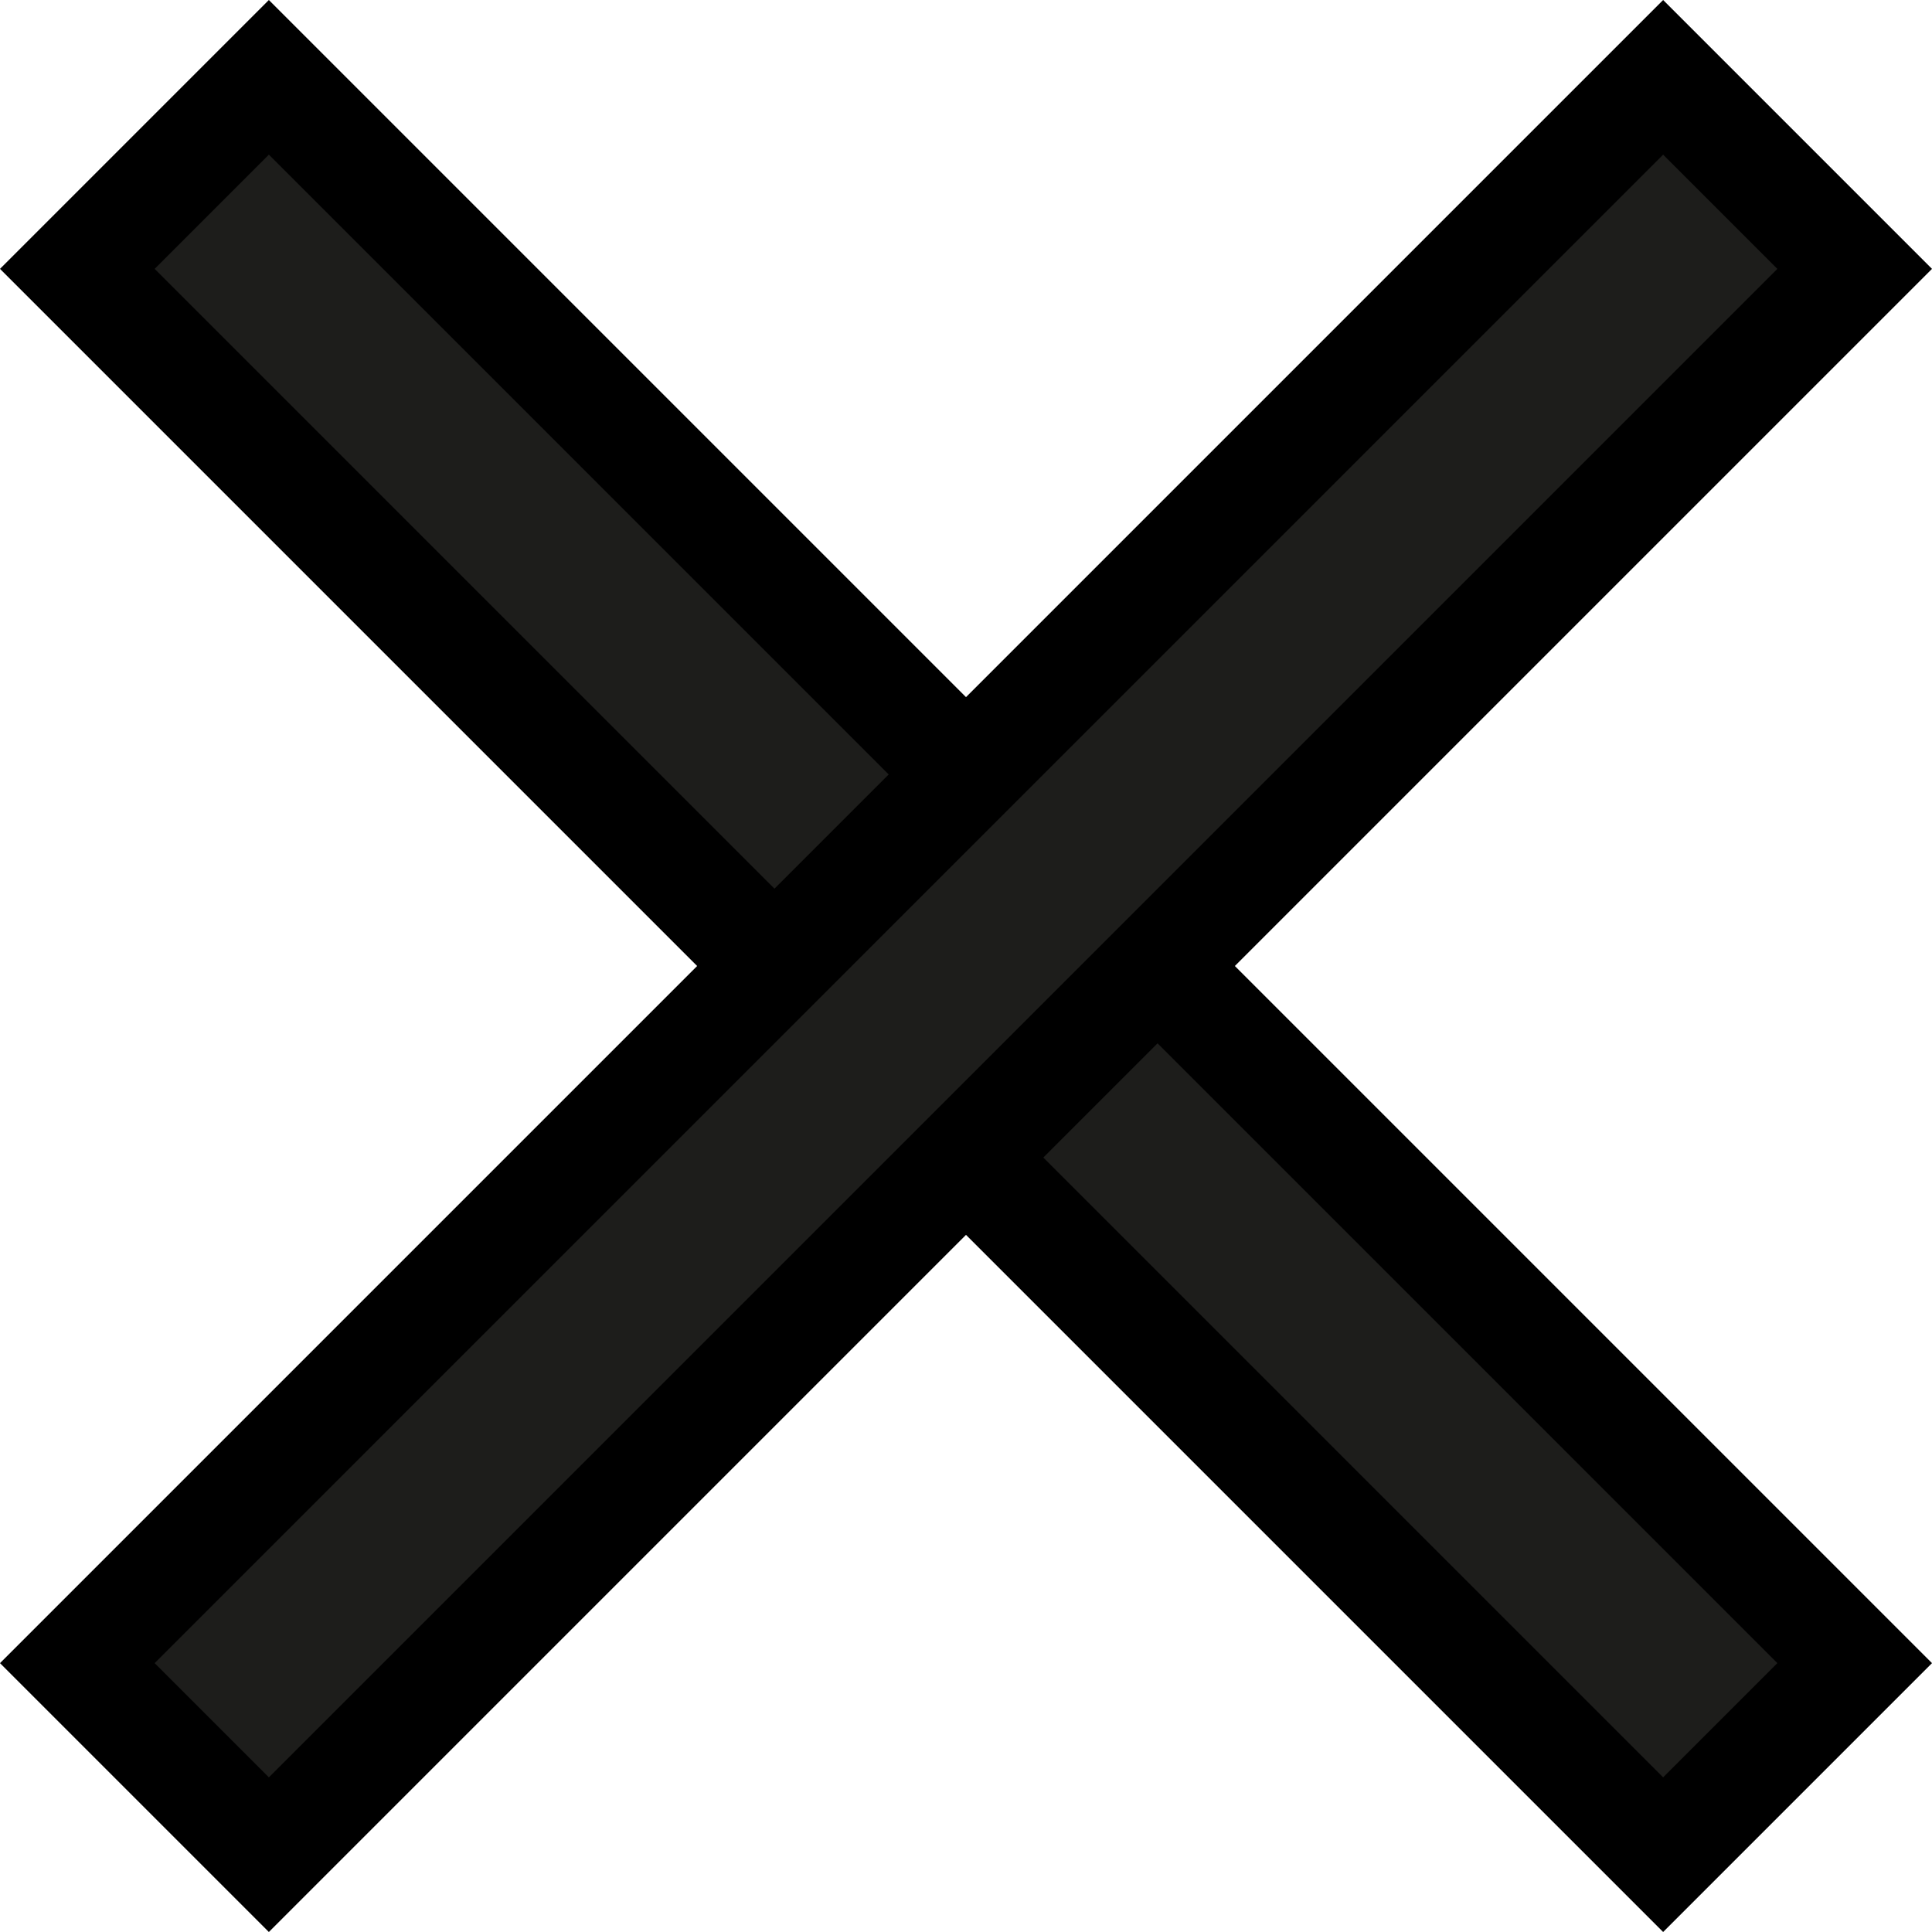
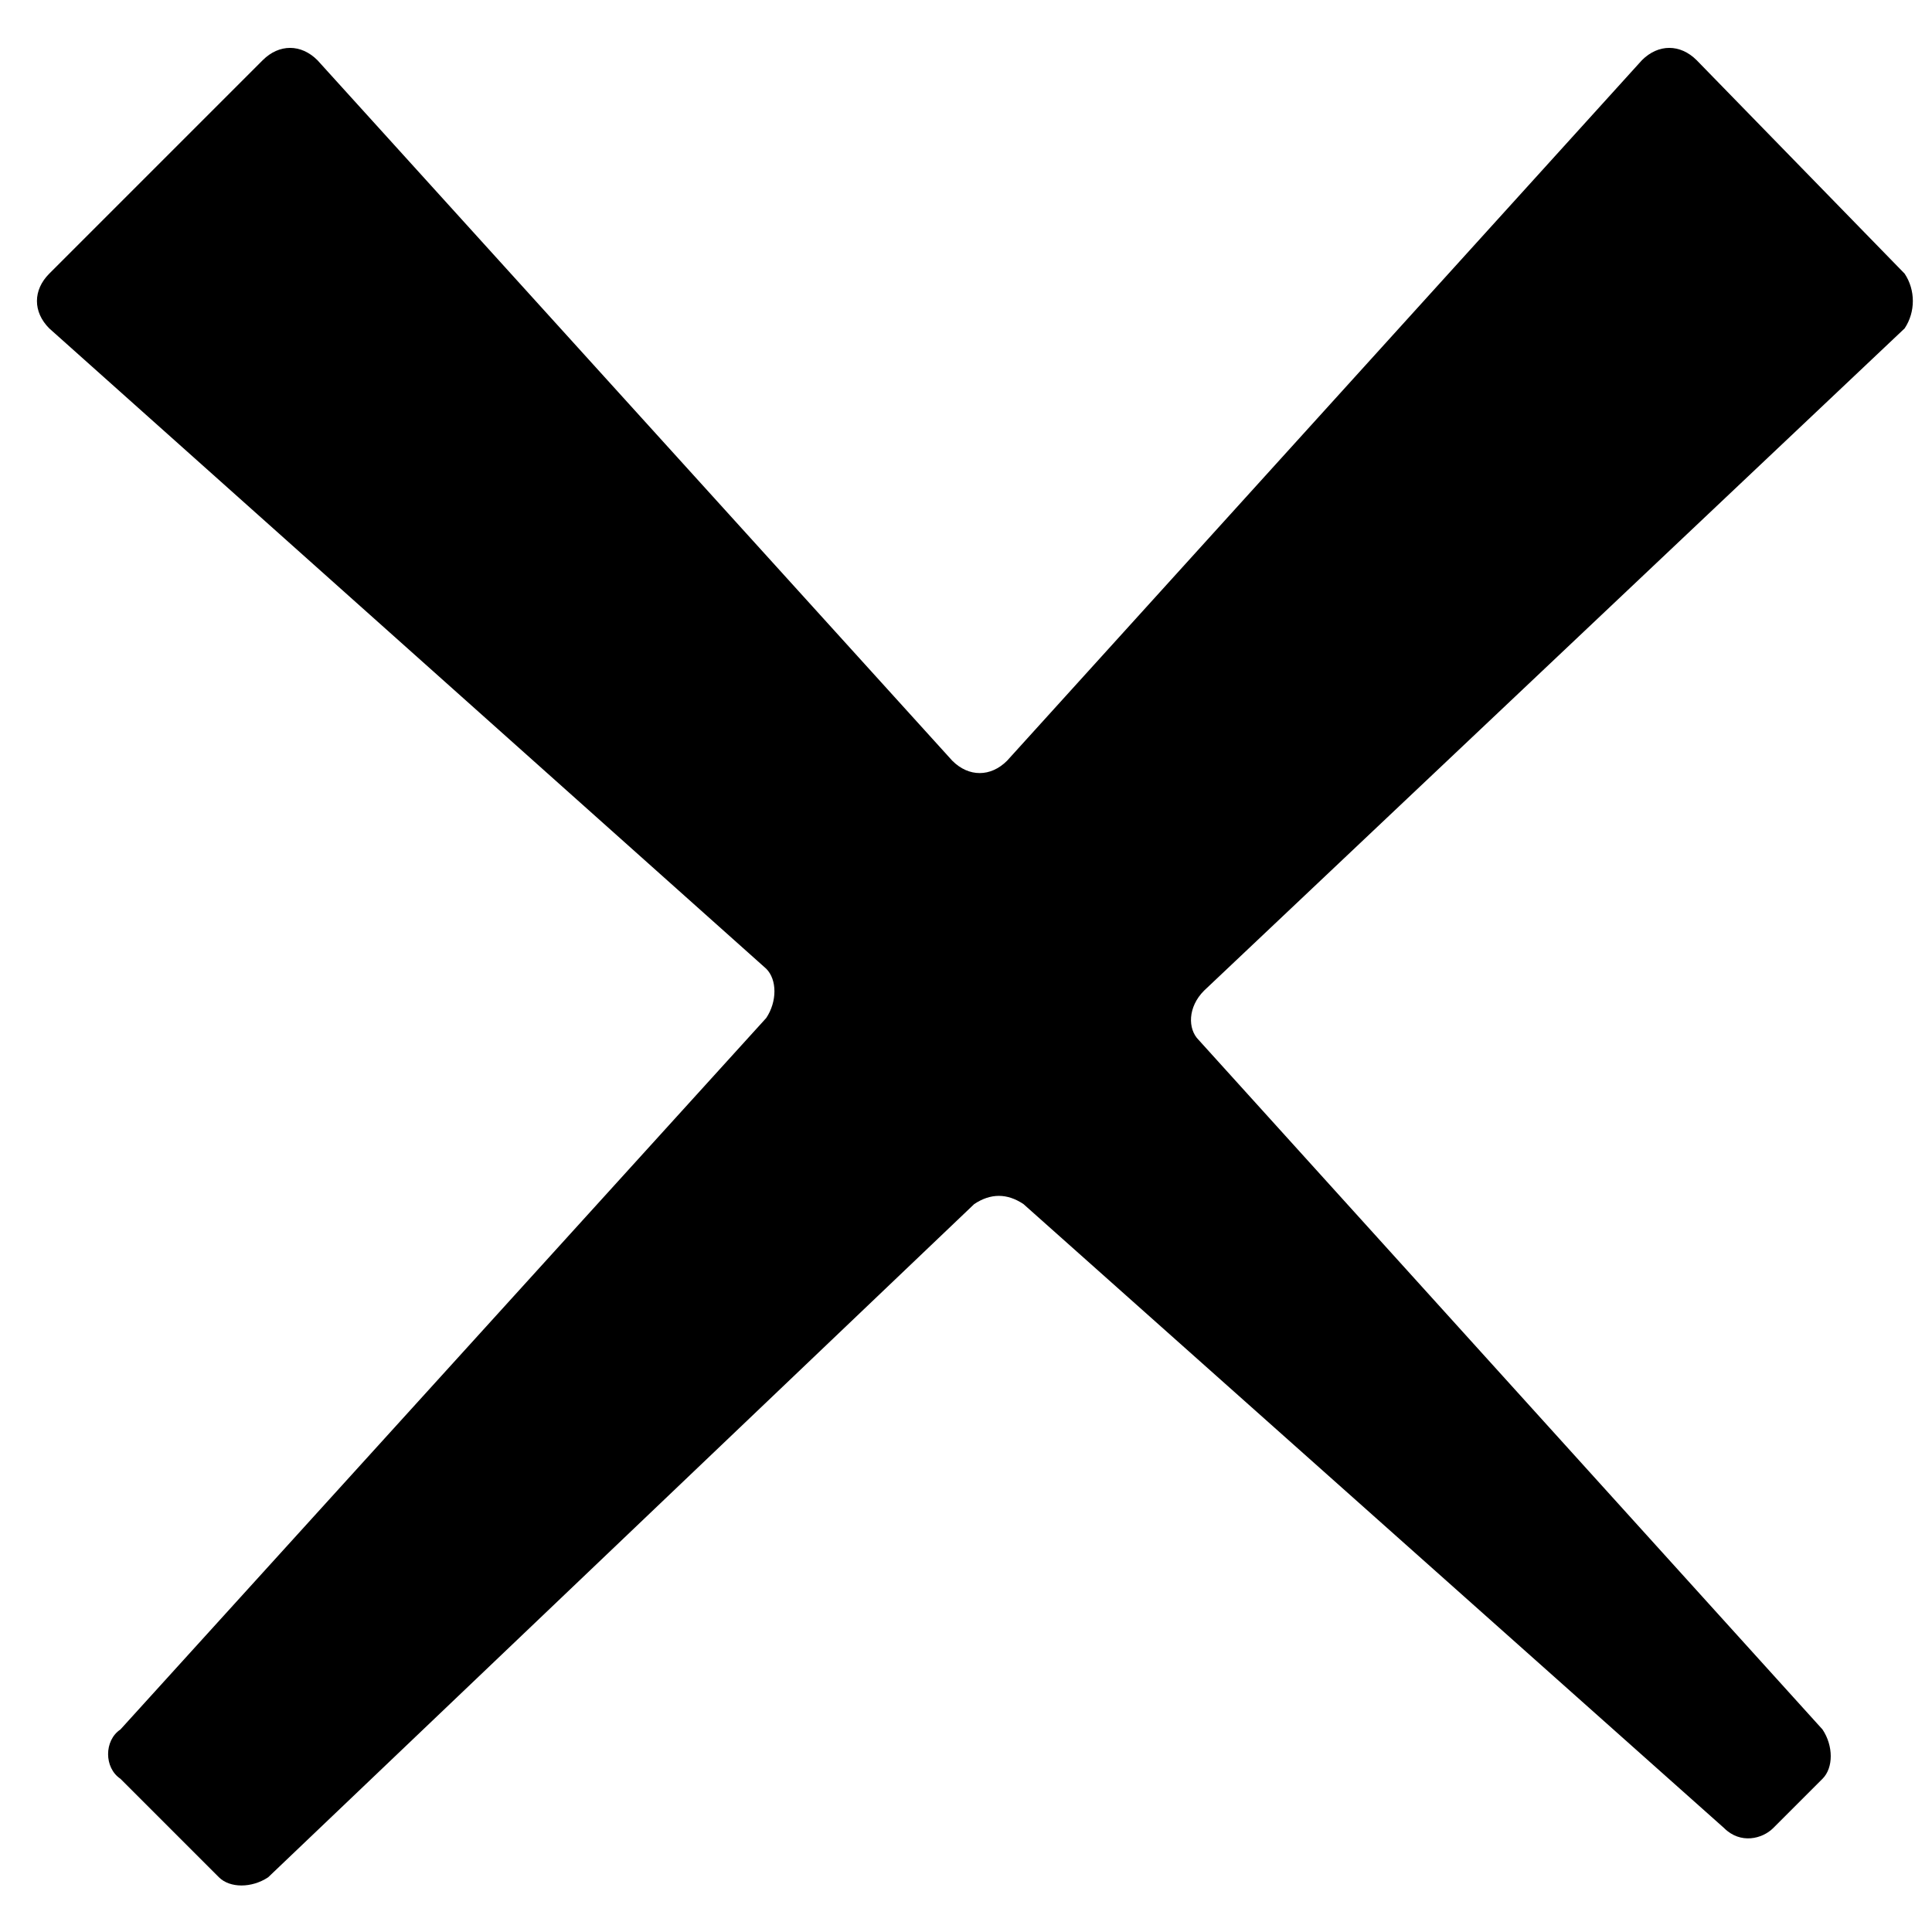
- <svg xmlns="http://www.w3.org/2000/svg" id="Layer_1" viewBox="0 0 35.332 35.332">
-   <defs>
-     <style>.cls-1{fill:#1d1d1b;}</style>
-   </defs>
+ <svg xmlns="http://www.w3.org/2000/svg" version="1.1" id="Layer_1" x="0px" y="0px" viewBox="0 0 35.3 35.3" style="enable-background:new 0 0 35.3 35.3;" xml:space="preserve">
  <g>
-     <rect class="cls-1" x="15.189" y="-2.841" width="4.954" height="41.014" transform="translate(-7.31767 17.66608) rotate(-45)" />
-     <path d="M30.415,35.332L0,4.917,4.917,0l30.415,30.415-4.917,4.917ZM2.828,4.917l27.587,27.587,2.089-2.089L4.917,2.828l-2.089,2.089Z" />
-   </g>
-   <g>
-     <rect class="cls-1" x="15.189" y="-2.841" width="4.954" height="41.014" transform="translate(17.66618 -7.31743) rotate(45)" />
-     <path d="M4.917,35.332L0,30.415,30.415,0l4.917,4.917L4.917,35.332Zm-2.089-4.917l2.089,2.089L32.504,4.917l-2.089-2.089L2.828,30.415Z" />
+     <path d="M21.9,19l11.4,12.6c0.2,0.3,0.2,0.7,0,0.9l-0.9,0.9c-0.2,0.2-0.6,0.3-0.9,0L18.7,22c-0.3-0.2-0.6-0.2-0.9,0L4.9,34.3   c-0.3,0.2-0.7,0.2-0.9,0l-1.8-1.8c-0.3-0.2-0.3-0.7,0-0.9L14,18.6c0.2-0.3,0.2-0.7,0-0.9L0.9,6c-0.3-0.3-0.3-0.7,0-1l3.9-3.9   c0.3-0.3,0.7-0.3,1,0l11.6,12.8c0.3,0.3,0.7,0.3,1,0L30,1.1c0.3-0.3,0.7-0.3,1,0L34.8,5C35,5.3,35,5.7,34.8,6L22,18.1   C21.7,18.4,21.7,18.8,21.9,19z" />
  </g>
</svg>
